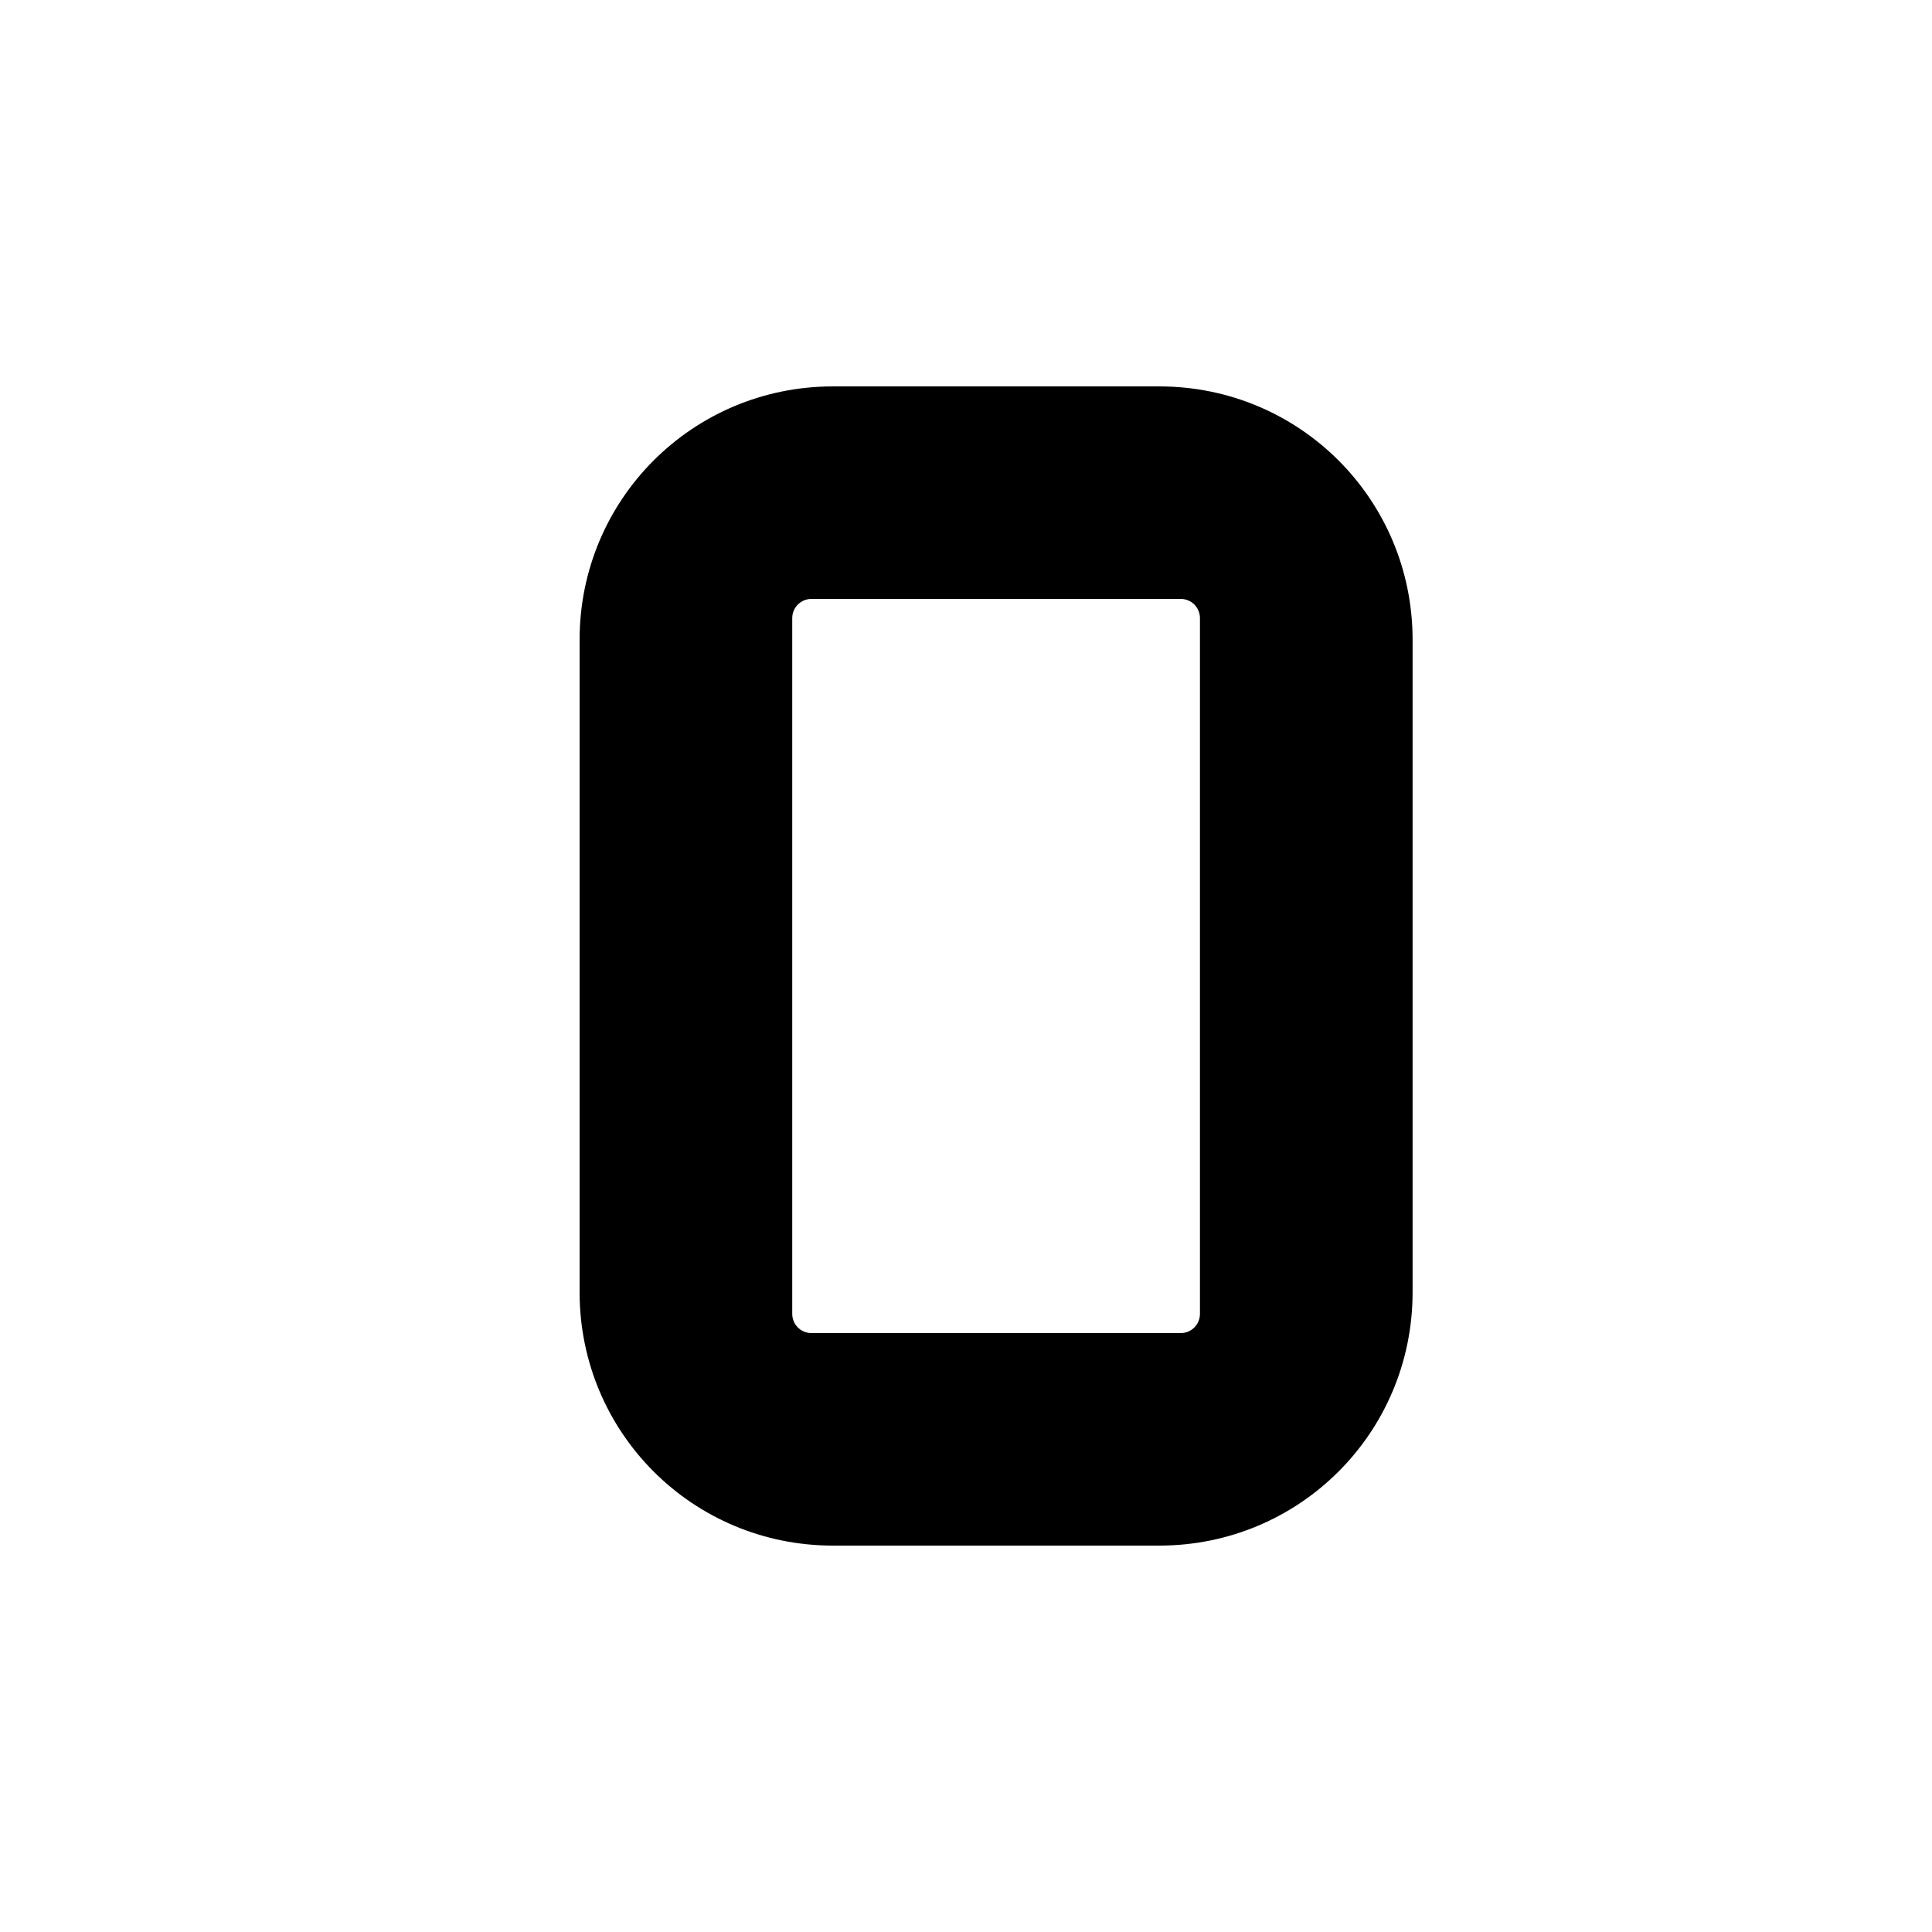
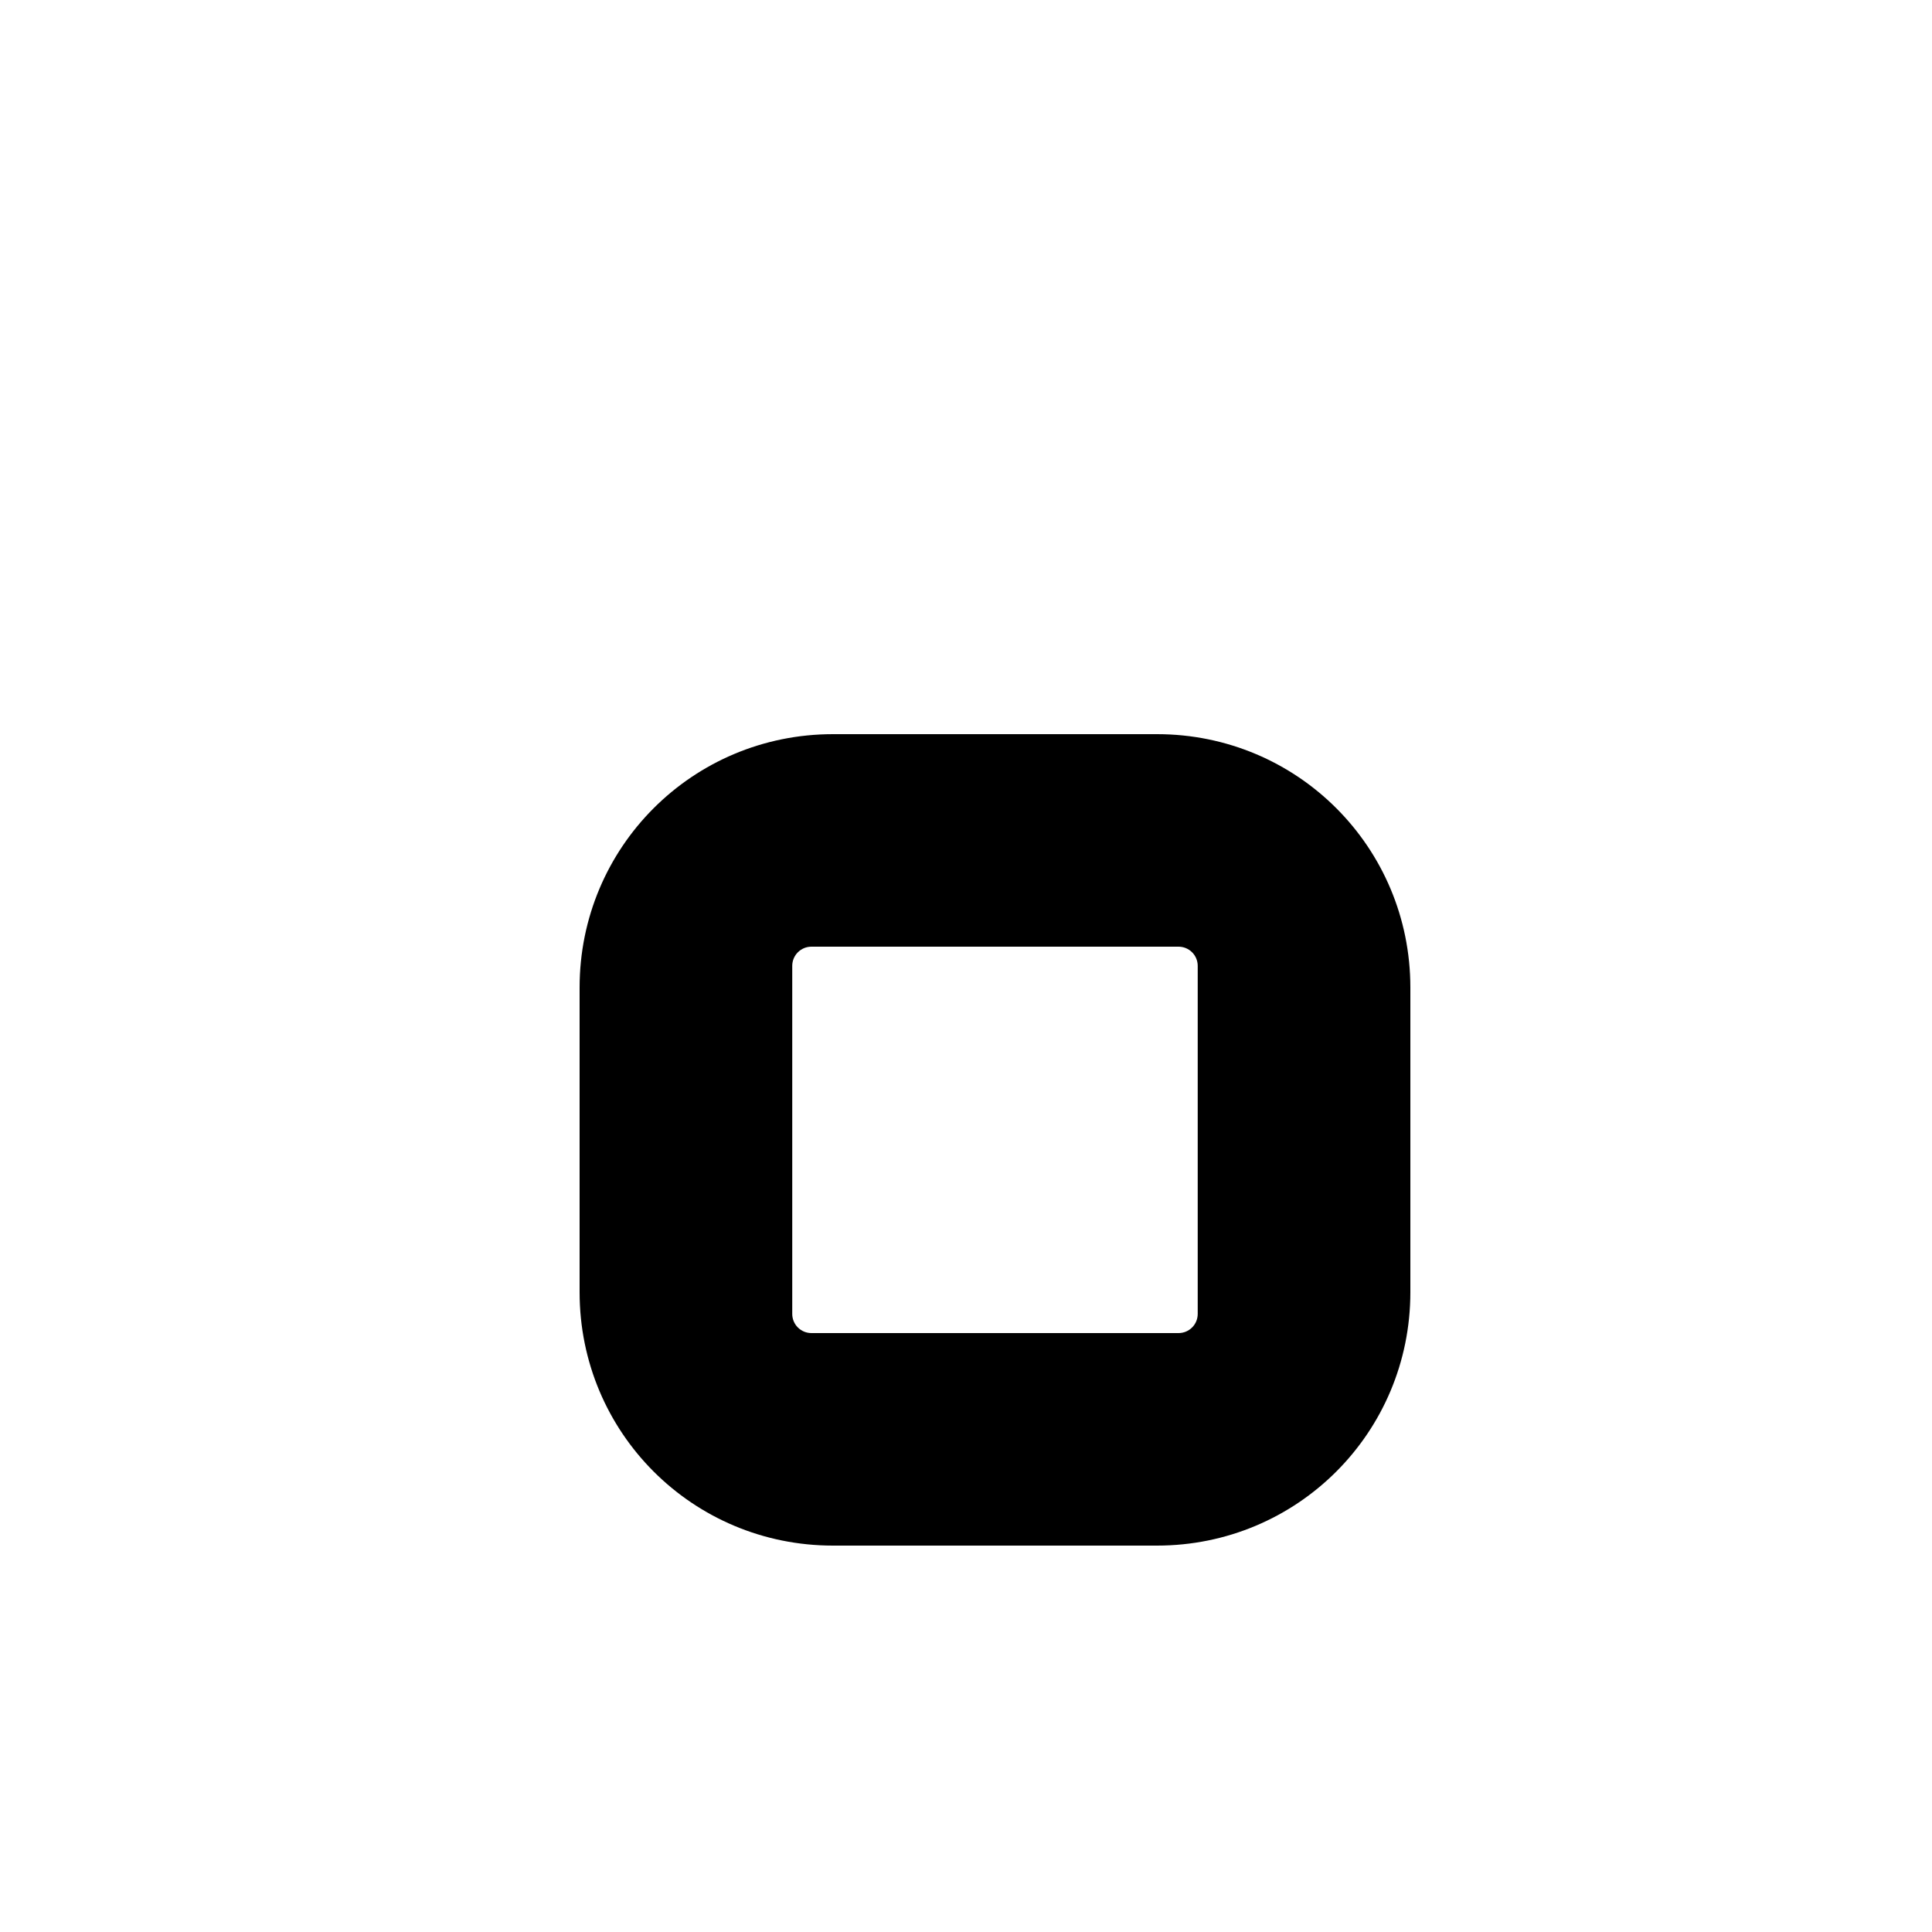
<svg xmlns="http://www.w3.org/2000/svg" width="1000" height="1000" id="svg2" version="1.0" style="display:inline">
  <defs id="defs4">
    </defs>
-   <g id="layer1" style="display:inline">
+   <g id="layer1" style="opacity:1;display:inline">
    <g id="g9629" transform="matrix(0.8901714,0,0,-0.8901714,-42.22279,801.9412)" />
-     <path style="display:inline;opacity:1;fill:#000000;fill-opacity:1;fill-rule:nonzero;stroke:none;stroke-width:1;stroke-linecap:butt;stroke-linejoin:miter;marker:none;marker-start:none;marker-mid:none;marker-end:none;stroke-miterlimit:4;stroke-dasharray:none;stroke-dashoffset:0;stroke-opacity:1;visibility:visible;overflow:visible;enable-background:accumulate" d="M 431.156,200 C 358.49,200 300,258.49 300,331.156 L 300,668.844 C 300,741.51 358.49,800 431.156,800 L 600,800 C 672.667,800 731.156,741.51 731.156,668.844 L 731.156,331.156 C 731.156,258.49 672.667,200 600,200 L 431.156,200 z M 420,310 L 611.156,310 C 616.656,310 621.094,314.438 621.094,319.938 L 621.094,680.062 C 621.094,685.562 616.656,690 611.156,690 L 420,690 C 414.5,690 410.062,685.562 410.062,680.062 L 410.062,319.938 C 410.062,314.438 414.5,310 420,310 z" id="rect10077" />
+     <path style="opacity:1;fill:#000000;fill-opacity:1;fill-rule:nonzero;stroke:none;stroke-width:1;stroke-linecap:butt;stroke-linejoin:miter;marker:none;marker-start:none;marker-mid:none;marker-end:none;stroke-miterlimit:4;stroke-dasharray:none;stroke-dashoffset:0;stroke-opacity:1;visibility:visible;display:inline;overflow:visible;enable-background:accumulate" d="M 431.156,380 C 358.49,380 300,438.49 300,511.156 L 300,668.844 C 300,741.51 358.49,800 431.156,800 L 598.844,800 C 671.51,800 730,741.51 730,668.844 L 730,511.156 C 730,438.49 671.51,380 598.844,380 L 431.156,380 z M 420,490 L 610,490 C 615.5,490 619.938,494.438 619.938,499.938 L 619.938,680.062 C 619.938,685.562 615.5,690 610,690 L 420,690 C 414.5,690 410.062,685.562 410.062,680.062 L 410.062,499.938 C 410.062,494.438 414.5,490 420,490 z" id="rect10077" />
  </g>
</svg>
